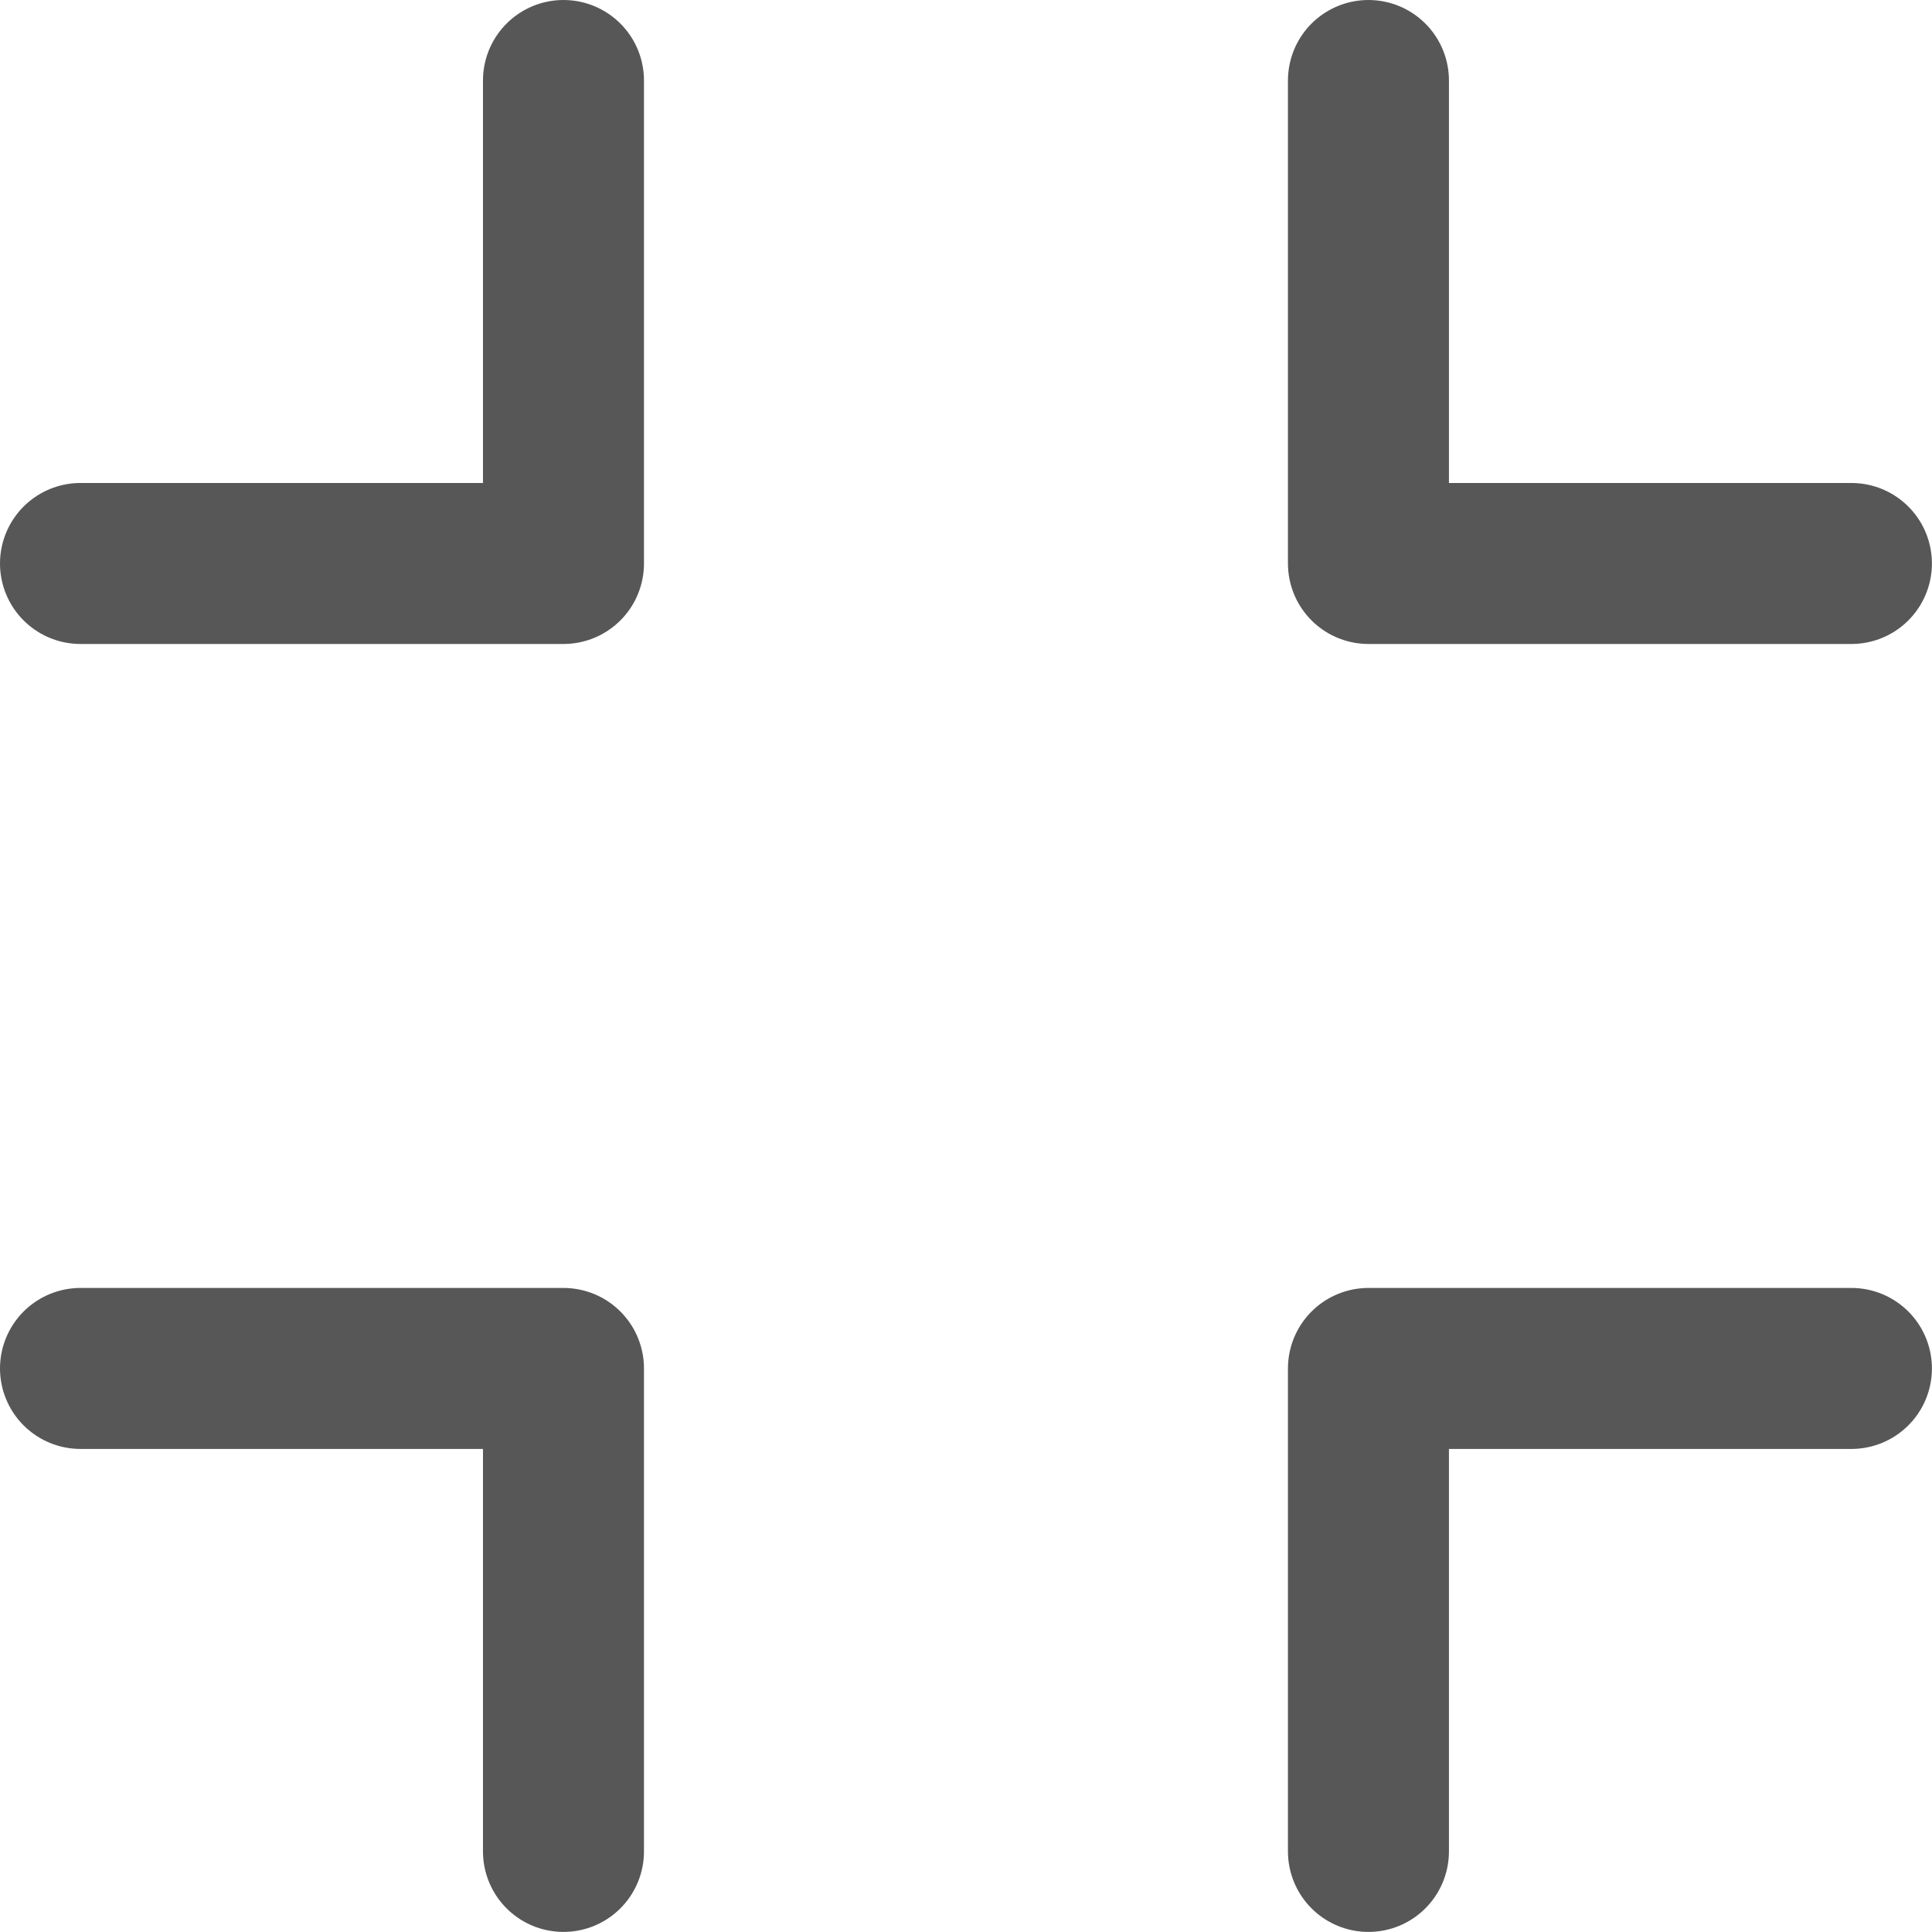
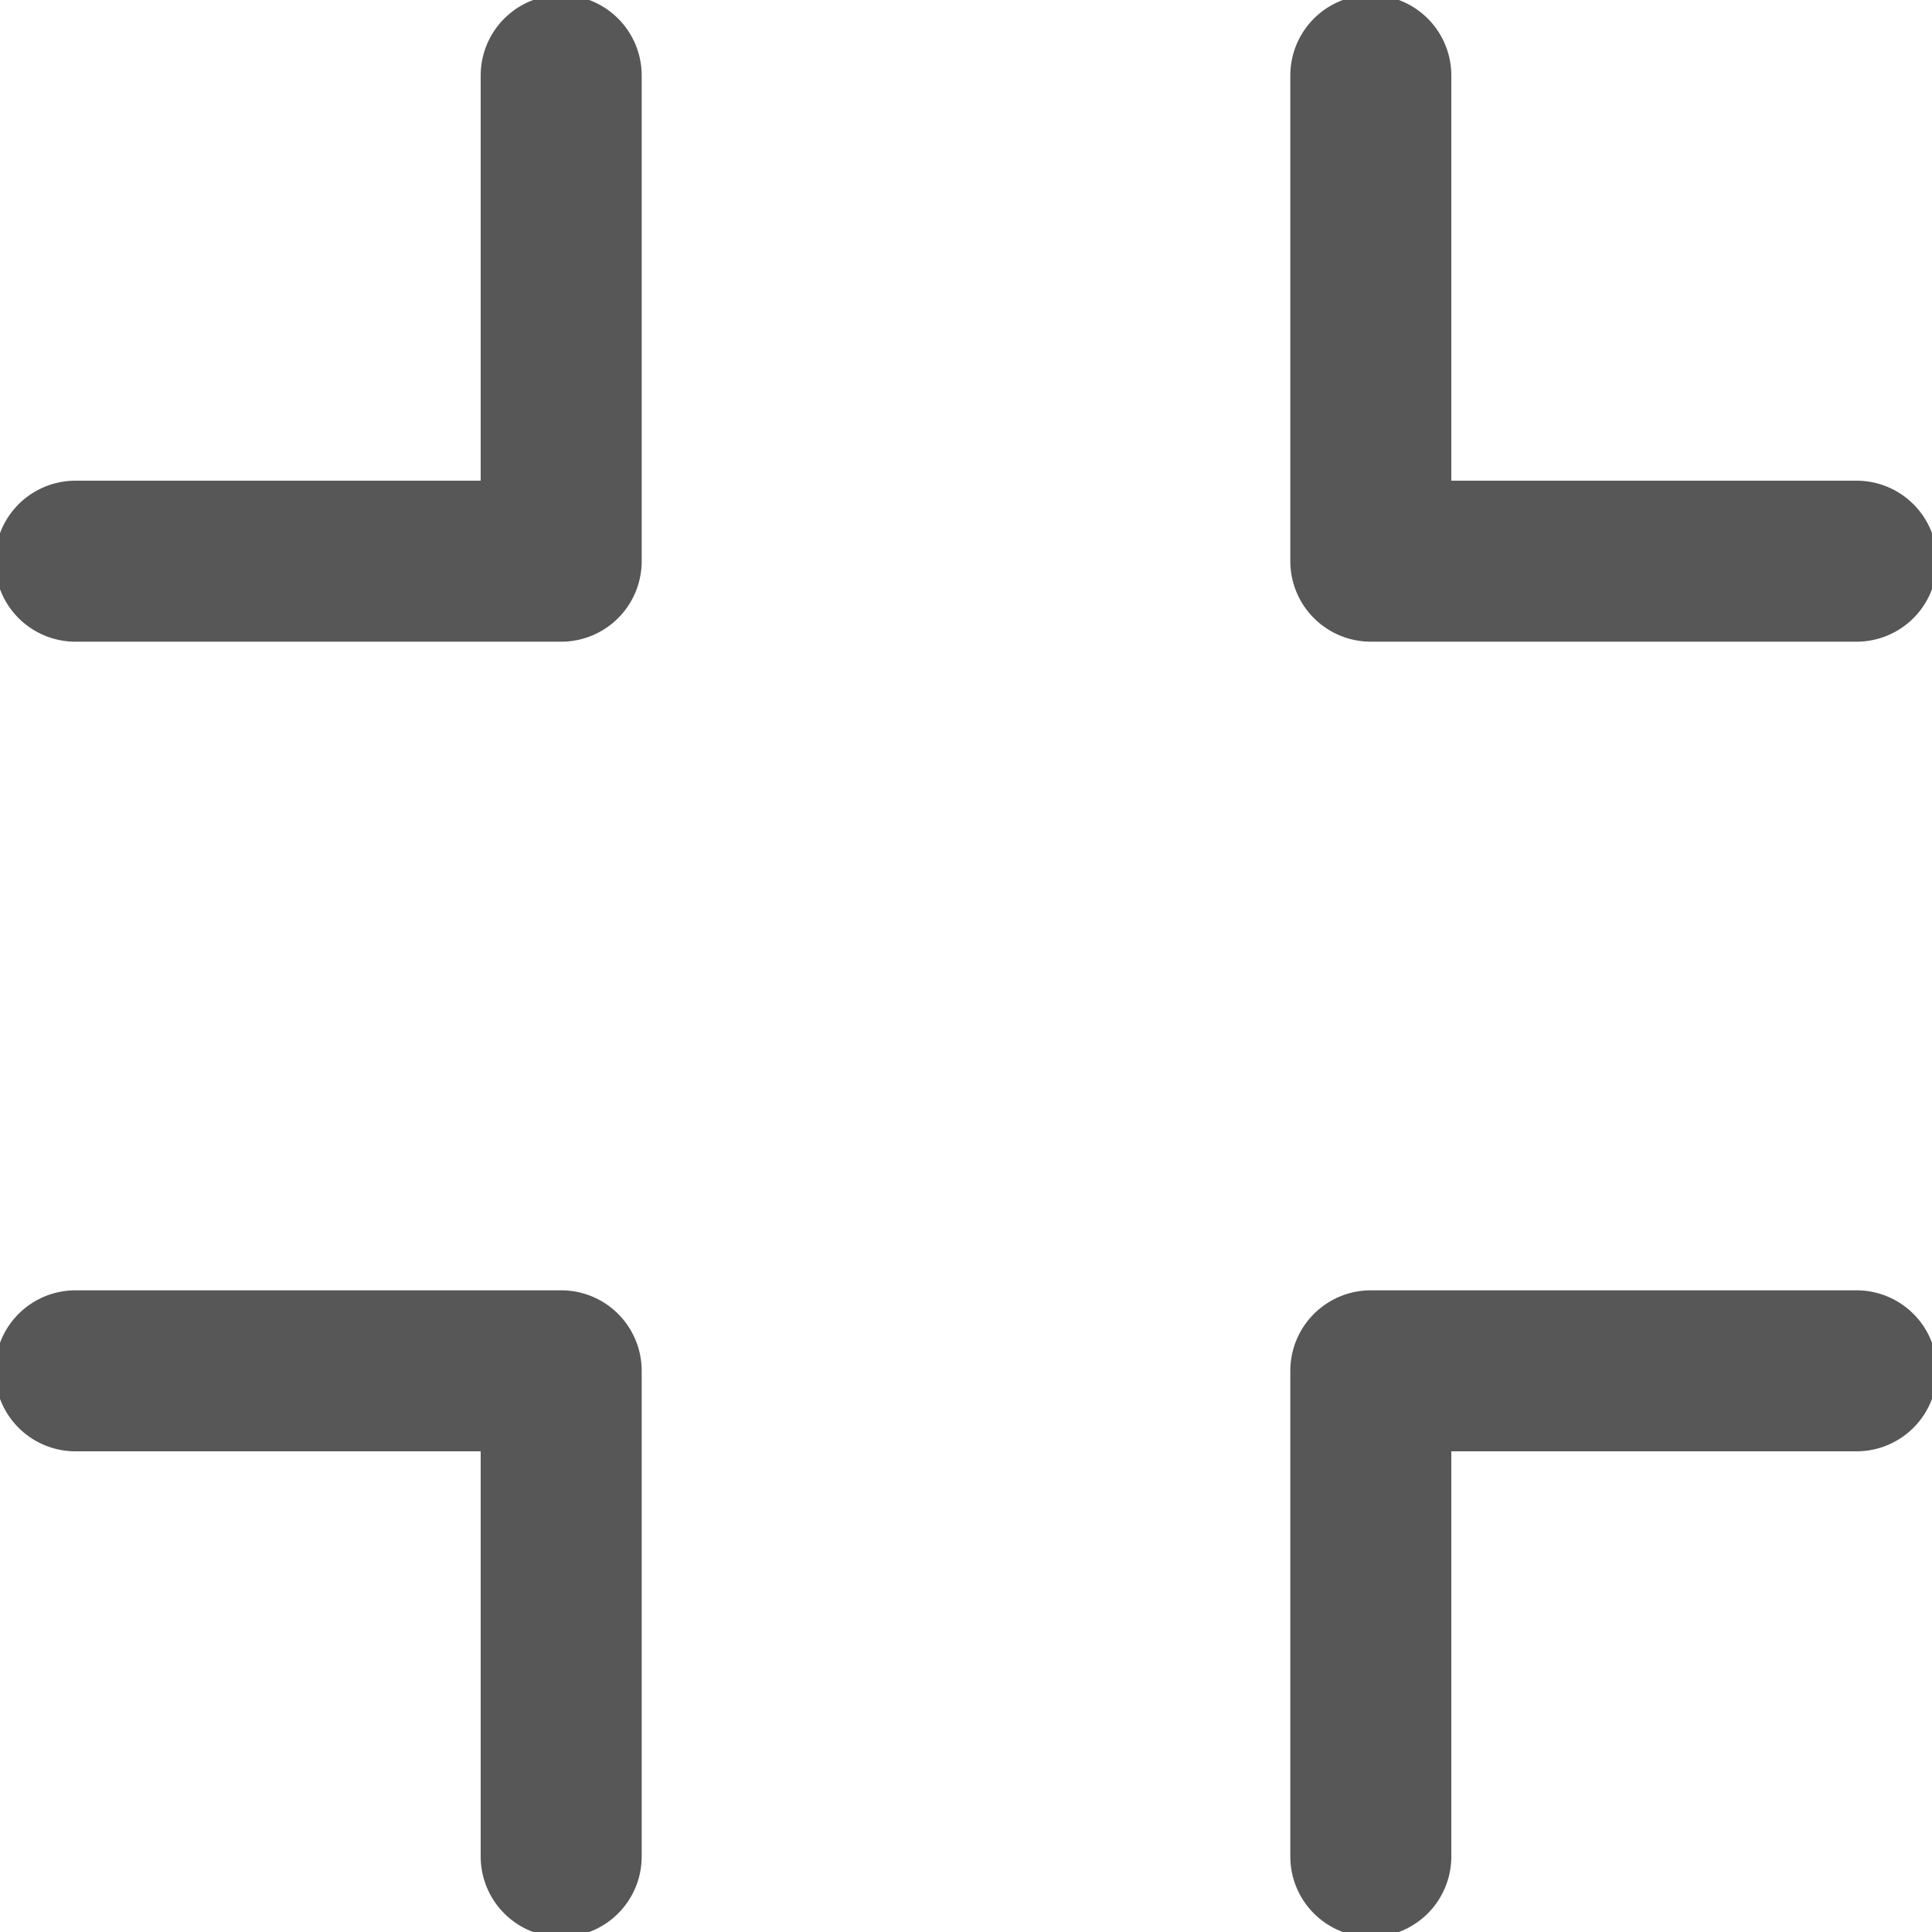
- <svg xmlns="http://www.w3.org/2000/svg" width="24" height="24.001" viewBox="0 0 24 24.001">
-   <g data-name="Component 103 – 21">
-     <path data-name="Path 6313" d="M1014.86 803v-6h-6" transform="rotate(180 515.93 402)" style="fill:none;stroke:#575757;stroke-linecap:round;stroke-linejoin:round;stroke-width:2px" />
-     <path data-name="Path 6314" d="M1014.86 803v-6h-6" transform="translate(-1007.86 -780)" style="fill:none;stroke:#575757;stroke-linecap:round;stroke-linejoin:round;stroke-width:2px" />
-     <path data-name="Path 6315" d="M1014.86 803v-6h-6" transform="rotate(90 905.93 -101.93)" style="fill:none;stroke:#575757;stroke-linecap:round;stroke-linejoin:round;stroke-width:2px" />
-     <path data-name="Path 6316" d="M1014.86 803v-6h-6" transform="rotate(-90 125.93 905.93)" style="fill:none;stroke:#575757;stroke-linecap:round;stroke-linejoin:round;stroke-width:2px" />
-   </g>
+ <svg xmlns="http://www.w3.org/2000/svg" version="1.1" width="32" height="32" viewBox="0 0 32 32">
+   <path fill="none" stroke="#575757" stroke-linejoin="round" stroke-linecap="round" stroke-miterlimit="4" stroke-width="2.667" d="M22.705 1.25v8.045h8.045" />
+   <path fill="none" stroke="#575757" stroke-linejoin="round" stroke-linecap="round" stroke-miterlimit="4" stroke-width="2.667" d="M9.295 30.75v-8.045h-8.045" />
+   <path fill="none" stroke="#575757" stroke-linejoin="round" stroke-linecap="round" stroke-miterlimit="4" stroke-width="2.667" d="M1.25 9.295h8.045v-8.045" />
+   <path fill="none" stroke="#575757" stroke-linejoin="round" stroke-linecap="round" stroke-miterlimit="4" stroke-width="2.667" d="M30.75 22.705h-8.045v8.045" />
</svg>
